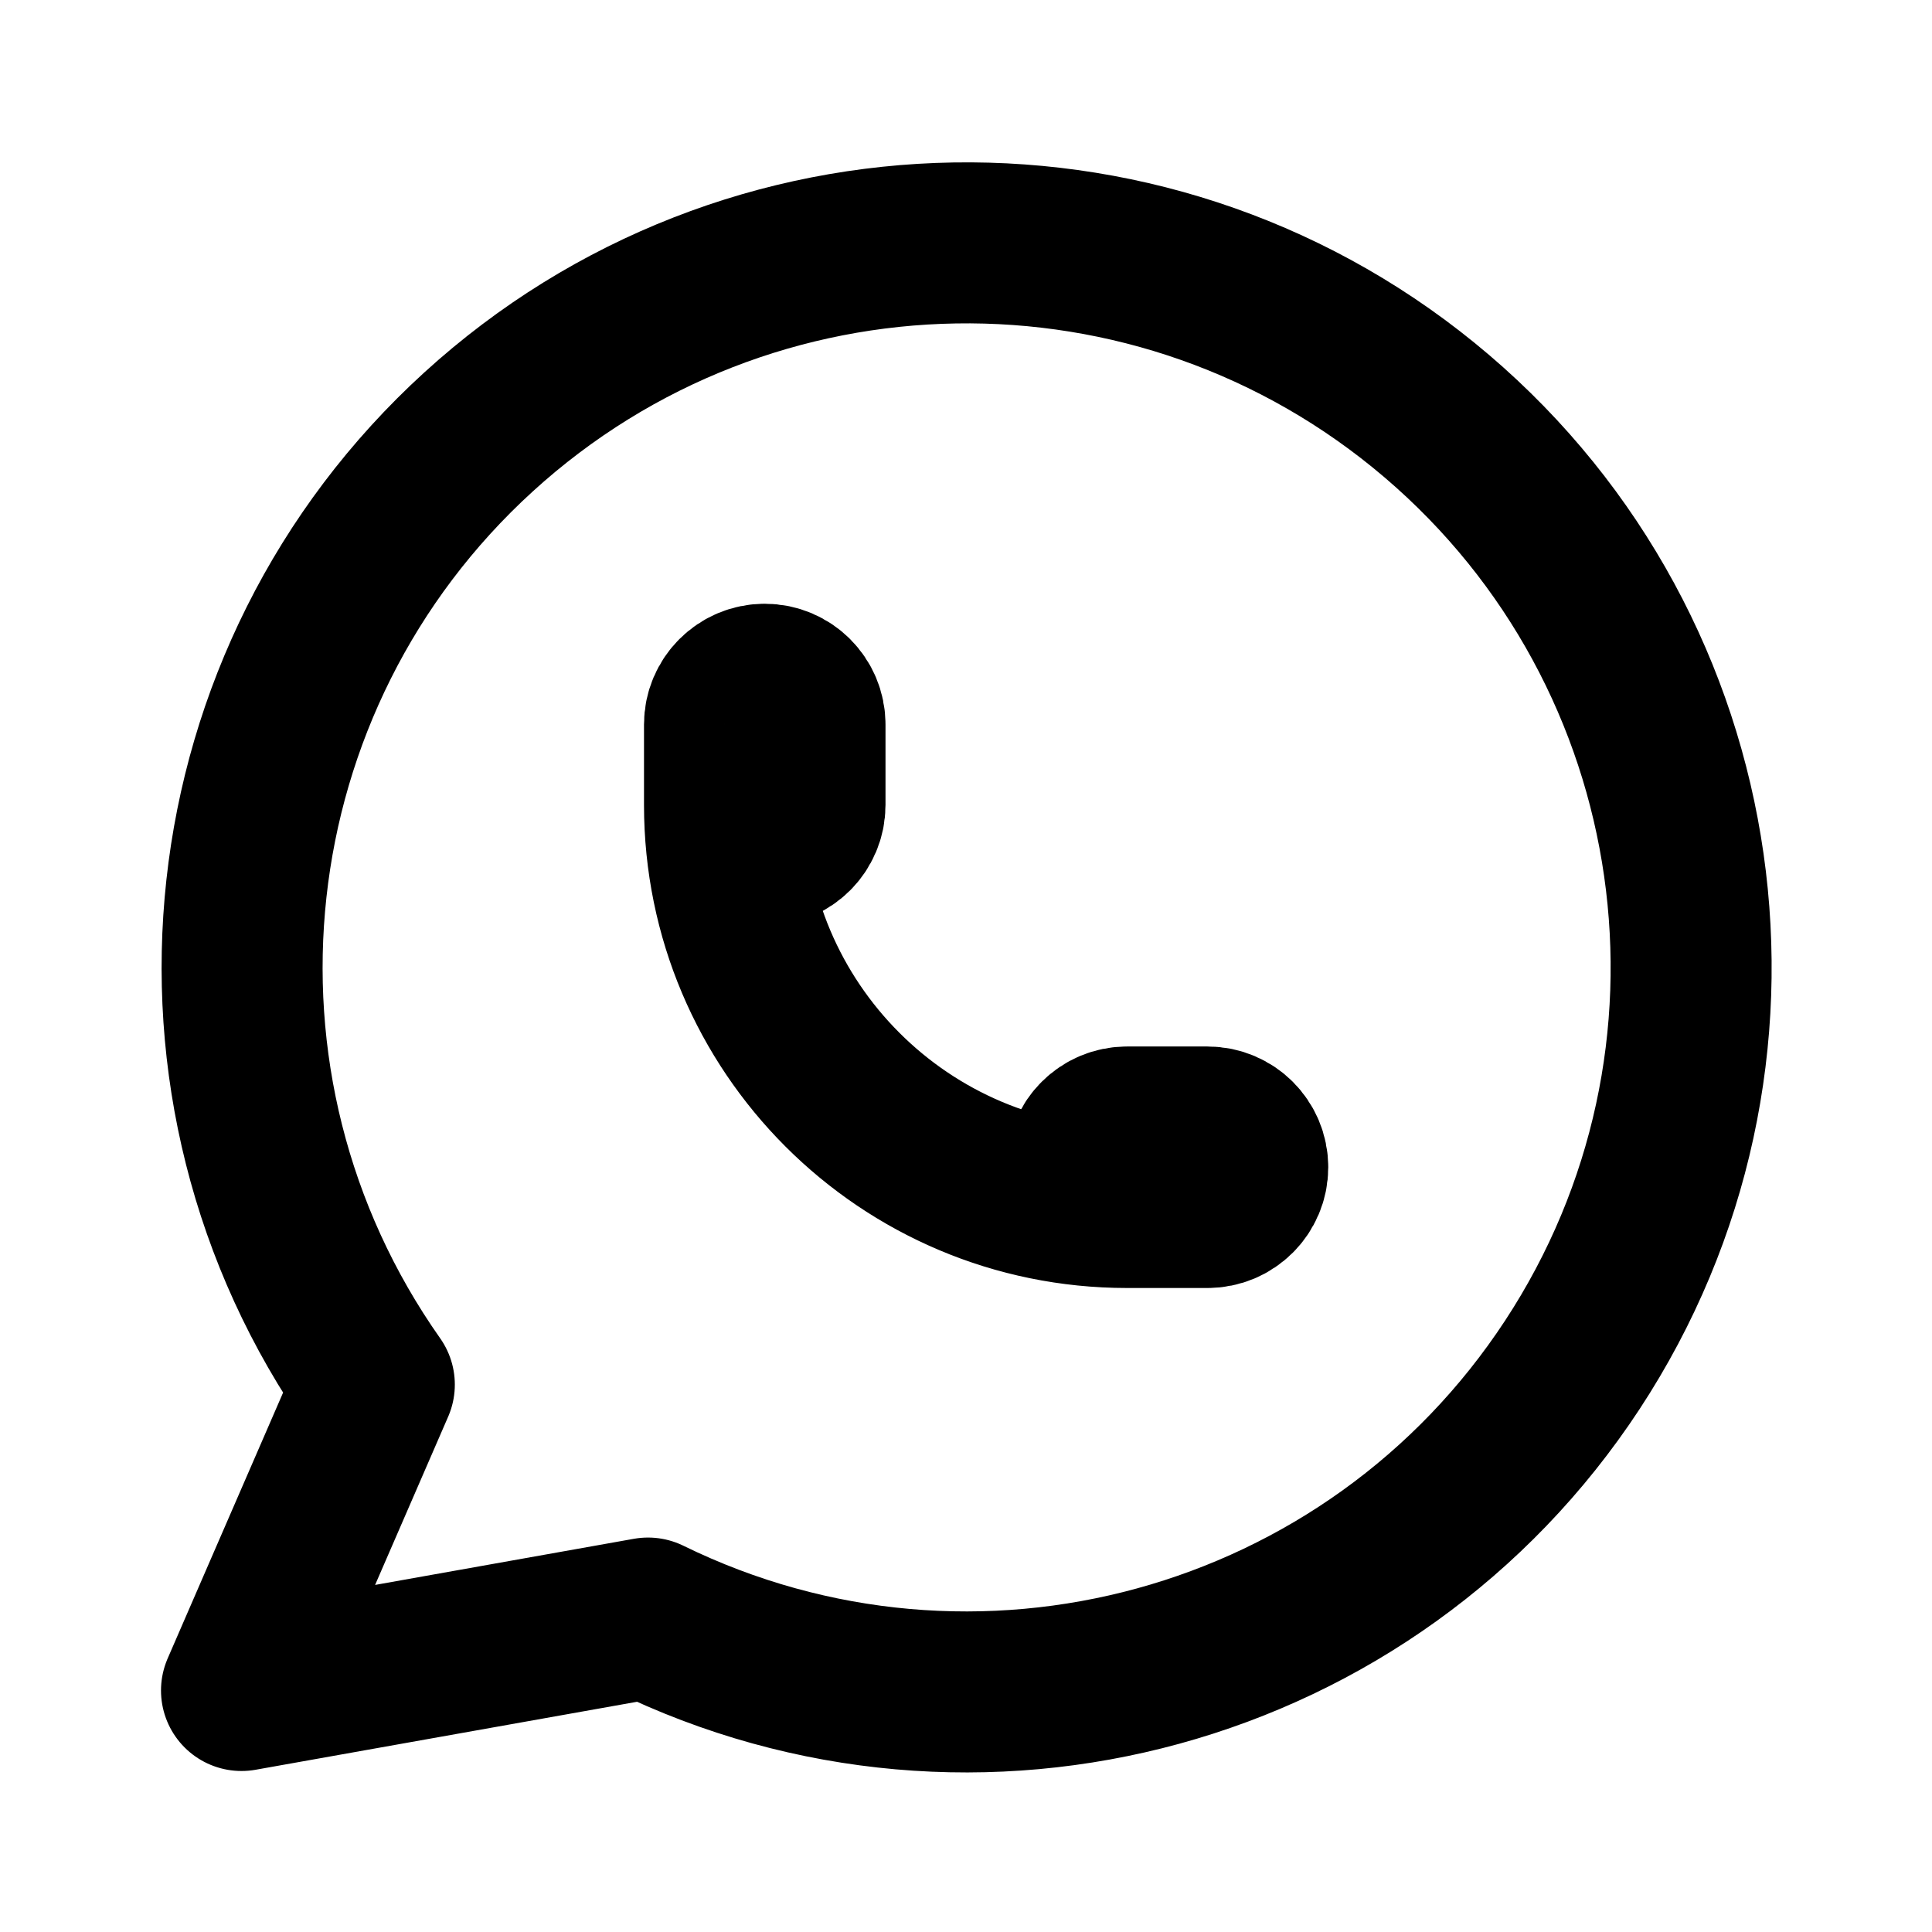
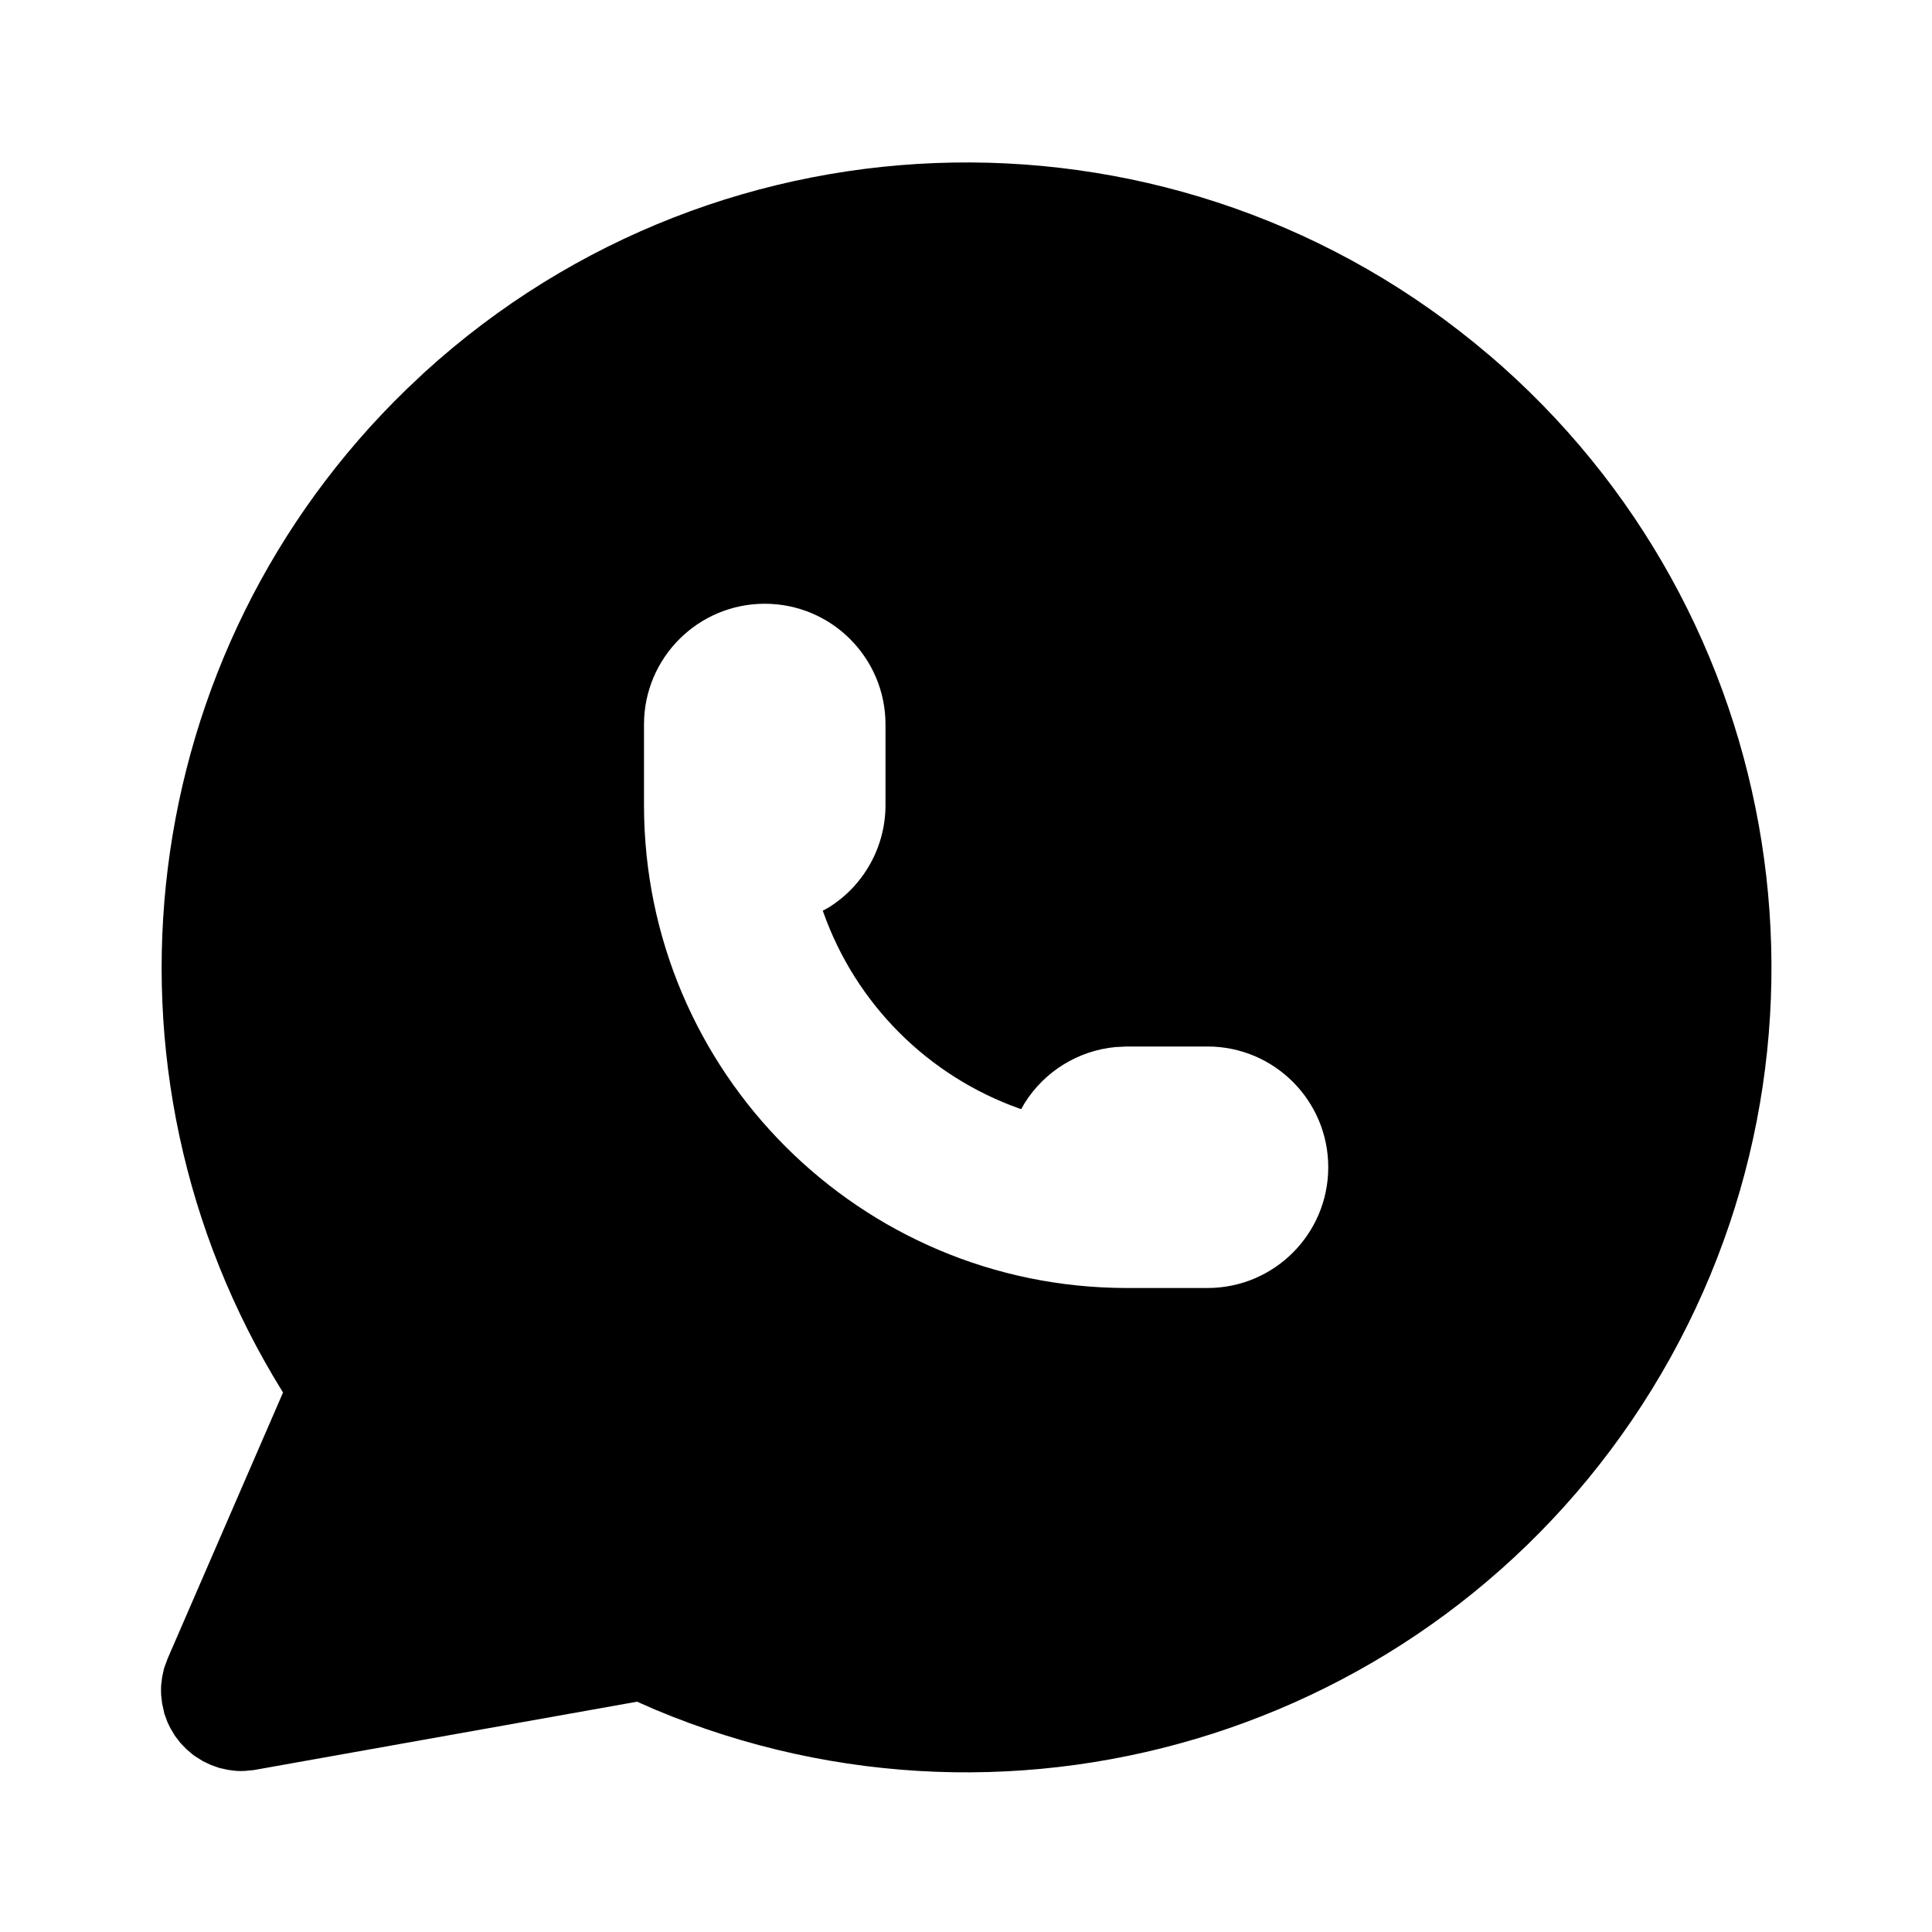
- <svg xmlns="http://www.w3.org/2000/svg" width="24" height="24" viewBox="0 0 24 24" fill="none" stroke="currentColor" stroke-width="2" stroke-linecap="round" stroke-linejoin="round" class="icon icon-tabler icons-tabler-outline icon-tabler-brand-whatsapp">
-   <path stroke="none" d="M0 0h24v24H0z" fill="none" />
-   <path d="M3 21l1.65 -3.8a9 9 0 1 1 3.4 2.9l-5.05 .9" />
-   <path d="M9 10a.5 .5 0 0 0 1 0v-1a.5 .5 0 0 0 -1 0v1a5 5 0 0 0 5 5h1a.5 .5 0 0 0 0 -1h-1a.5 .5 0 0 0 0 1" />
+ <svg xmlns="http://www.w3.org/2000/svg" width="24" height="24" viewBox="0 0 24 24">
+   <path fill="currentColor" d="M18.497 4.409a10 10 0 0 1-10.36 16.828l-.223-.098l-4.759.849l-.11.011a1 1 0 0 1-.11 0l-.102-.013l-.108-.024l-.105-.037l-.099-.047l-.093-.058l-.014-.011l-.012-.007l-.086-.073l-.077-.08l-.067-.088l-.056-.094l-.034-.07l-.04-.108l-.028-.128l-.012-.102a1 1 0 0 1 0-.125l.012-.1l.024-.11l.045-.122l1.433-3.304l-.009-.014A10 10 0 0 1 5.056 4.83l.215-.203a10 10 0 0 1 13.226-.217M9.5 7.5A1.5 1.5 0 0 0 8 9v1a6 6 0 0 0 6 6h1a1.5 1.5 0 0 0 0-3h-1l-.144.007a1.5 1.5 0 0 0-1.128.697l-.042.074l-.022-.007a4.01 4.01 0 0 1-2.435-2.435l-.008-.023l.075-.041A1.5 1.5 0 0 0 11 10V9a1.5 1.5 0 0 0-1.5-1.5" />
</svg>
